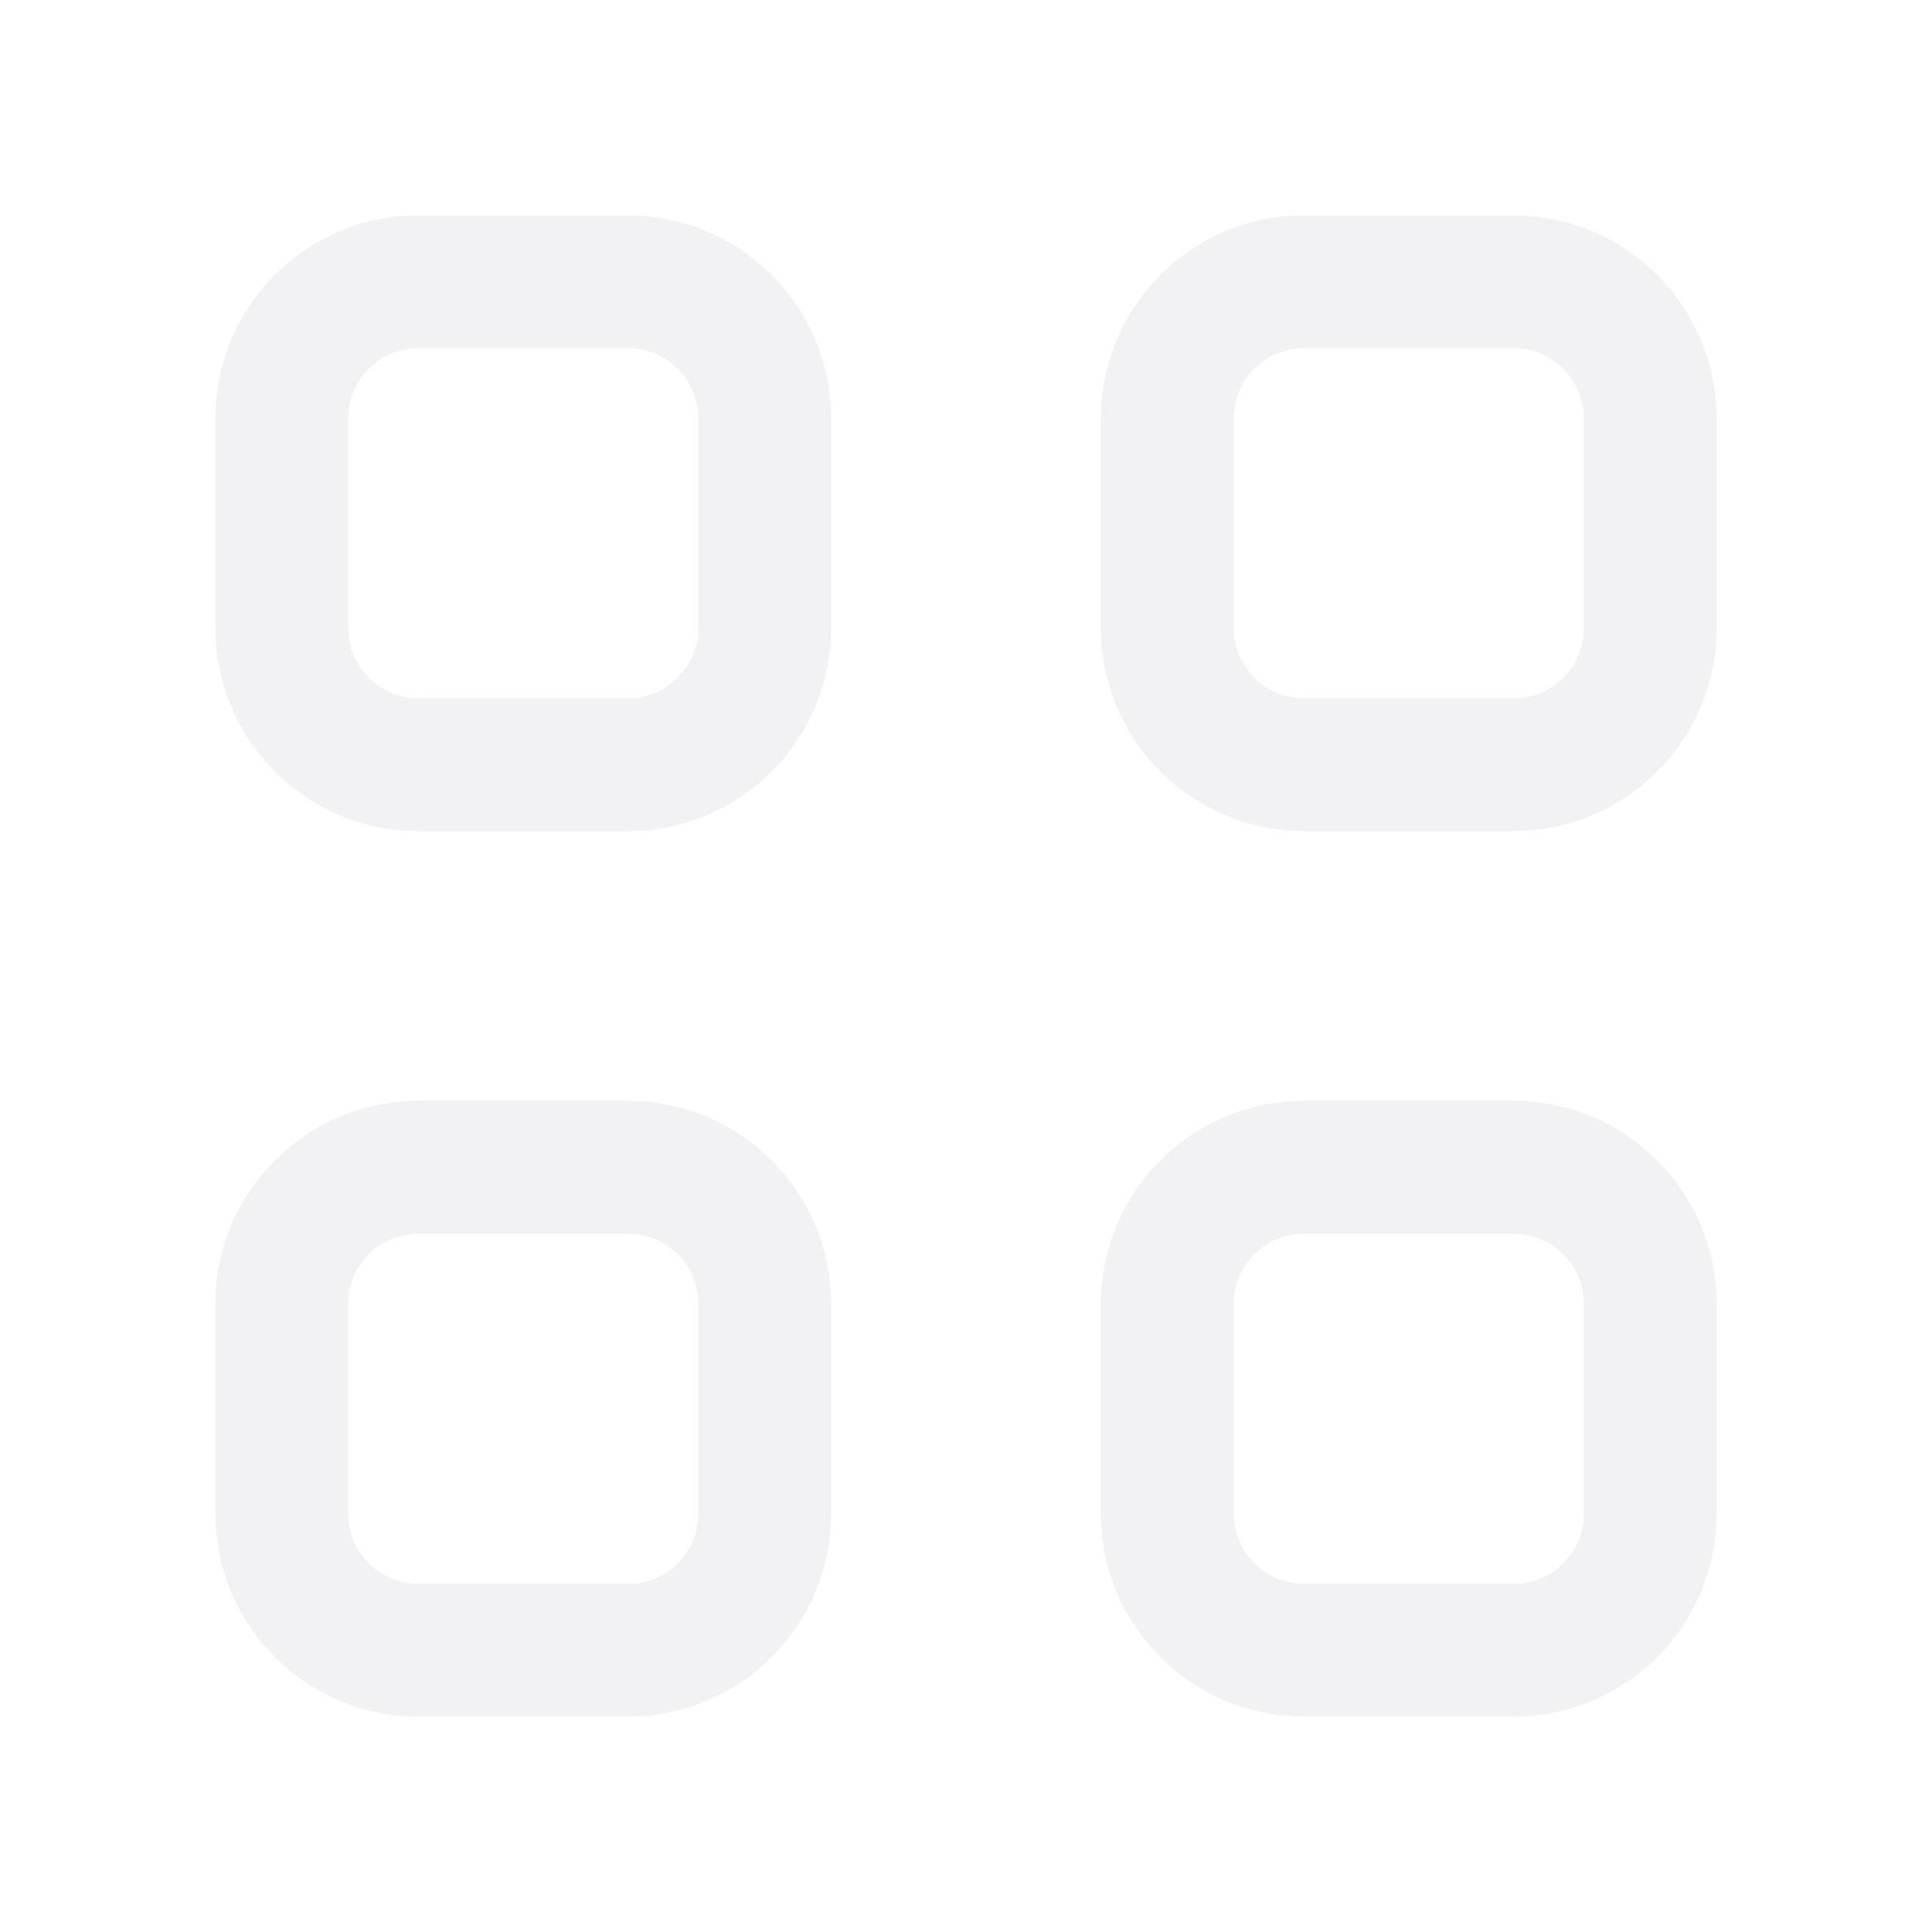
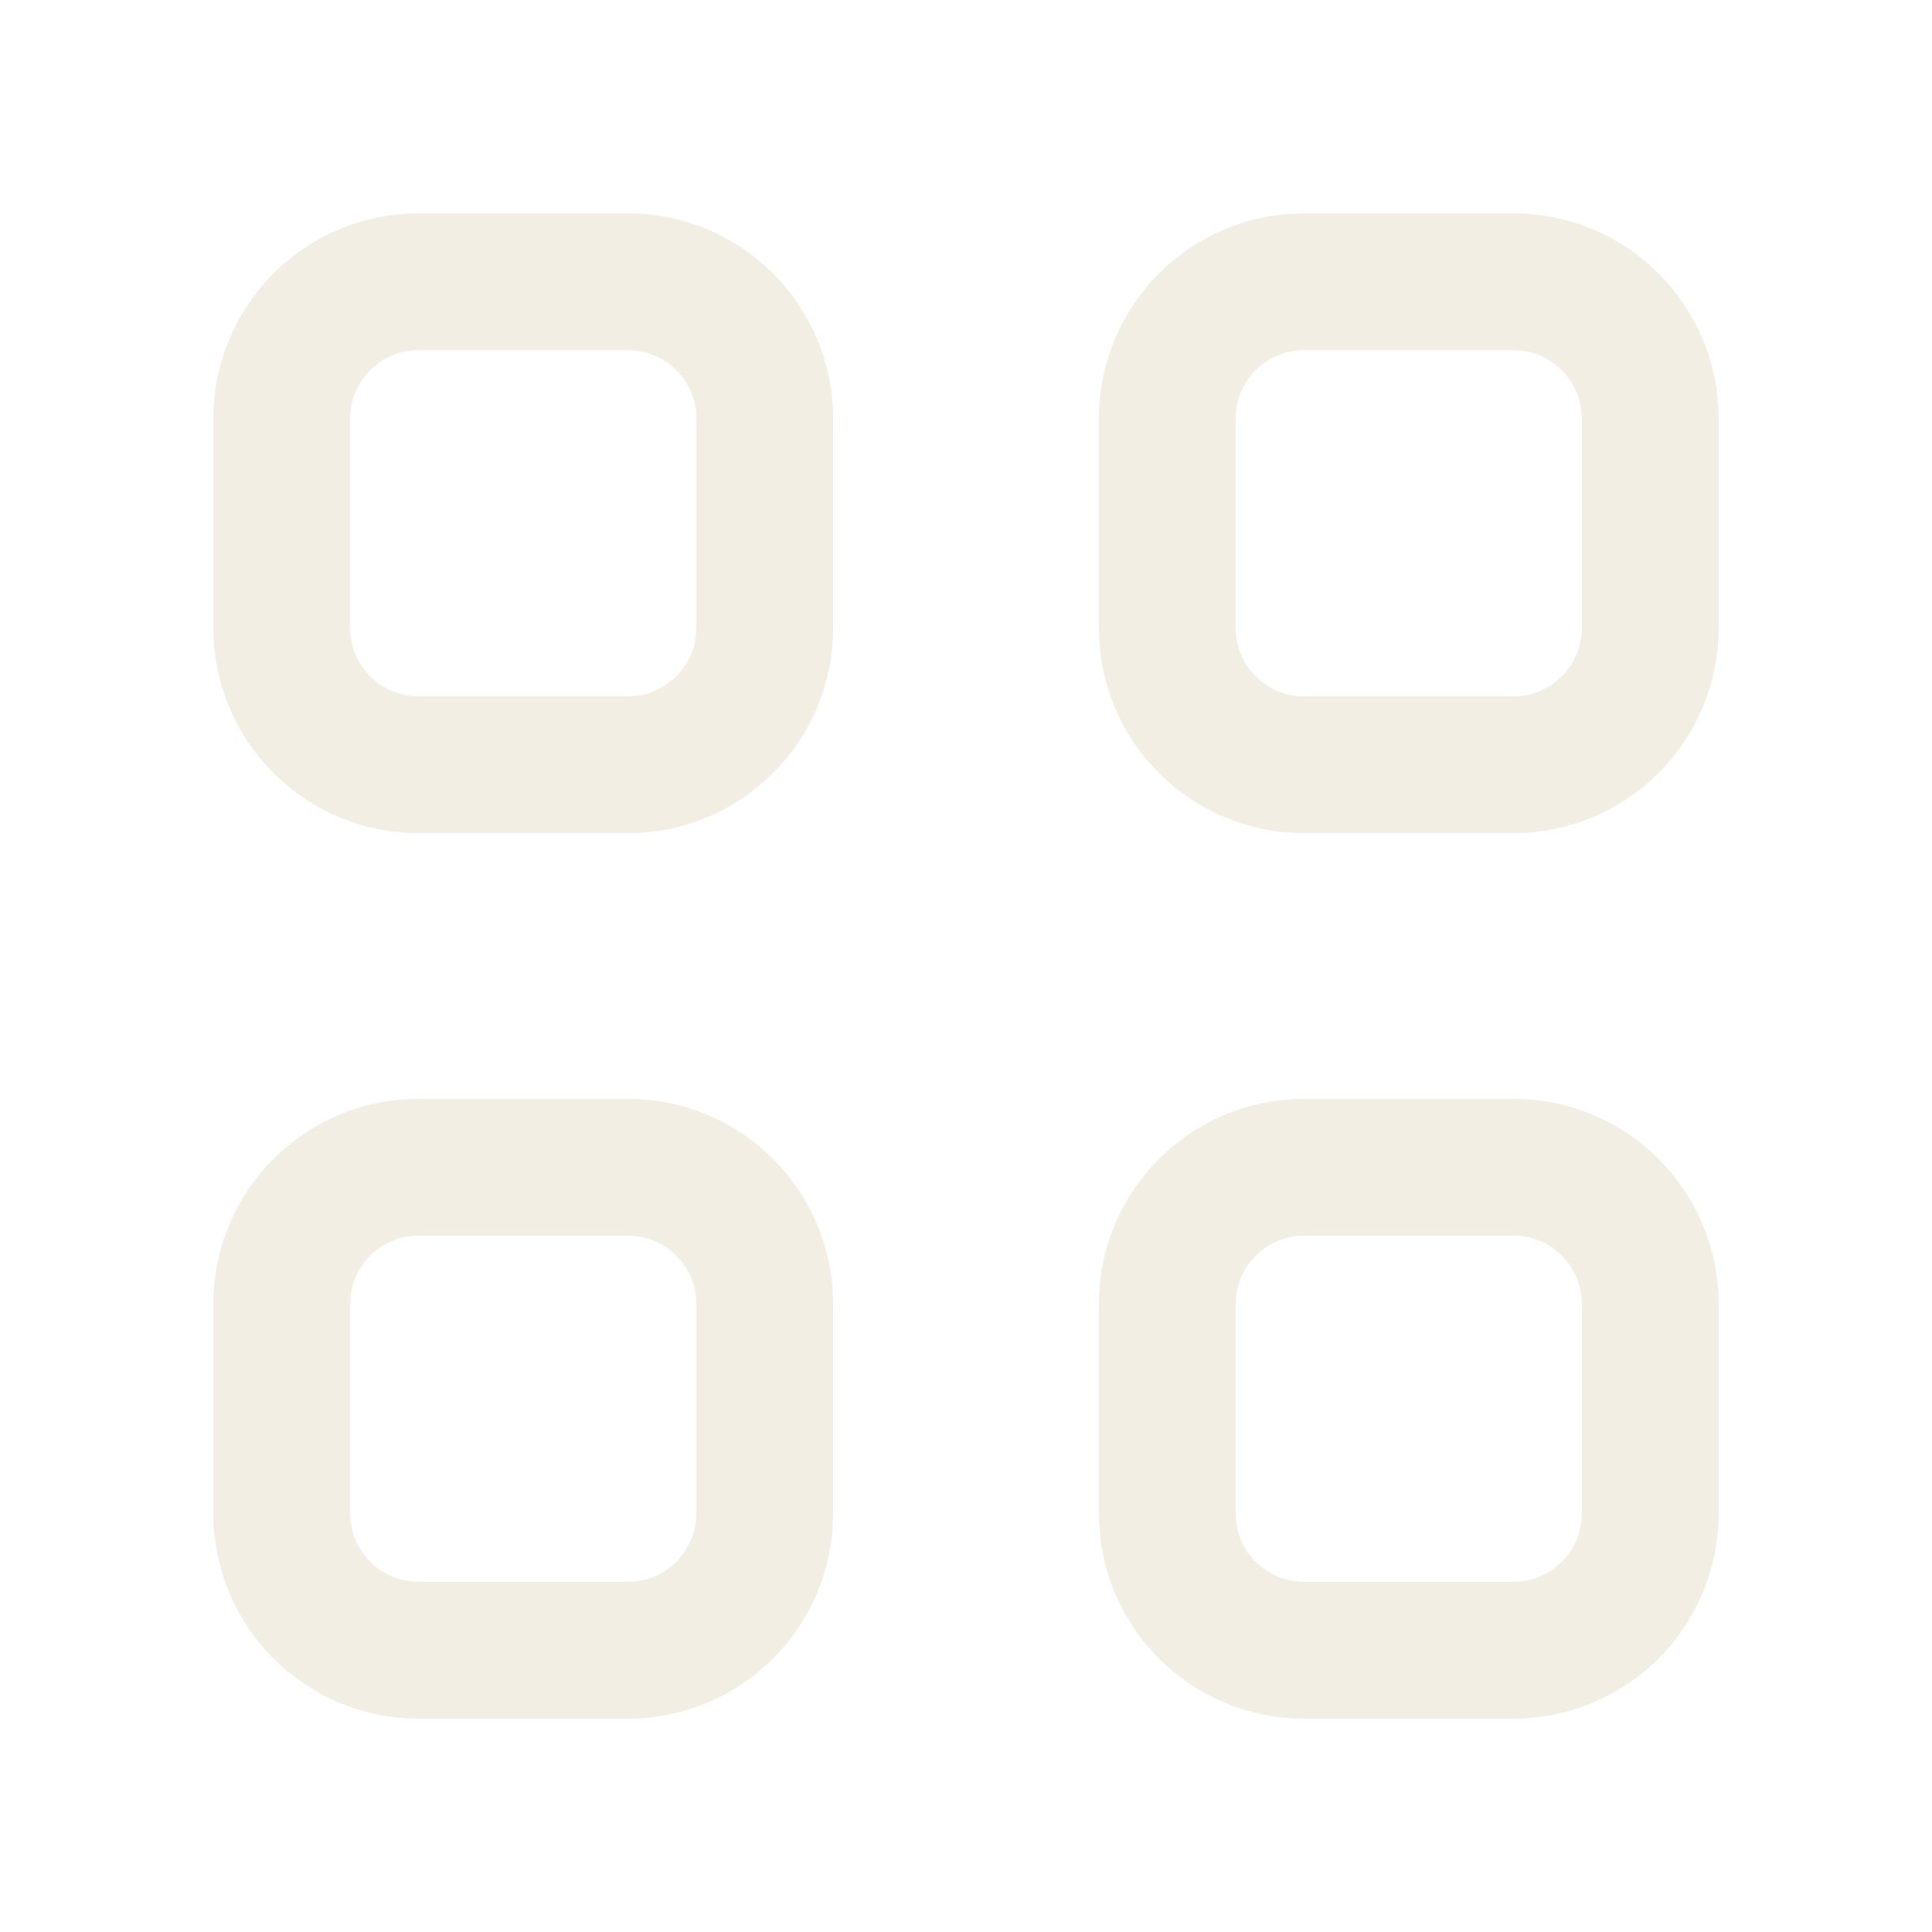
<svg xmlns="http://www.w3.org/2000/svg" width="24" height="24" viewBox="0 0 24 24">
-   <g fill="none" stroke="#f2f2f5" stroke-width="1.65" stroke-linecap="round" stroke-linejoin="round">
+   <g fill="none" stroke="#f3eee4" stroke-width="1.7" stroke-linecap="round" stroke-linejoin="round">
    <rect x="3.5" y="3.5" width="6" height="6" rx="1.7" />
    <rect x="14.5" y="3.5" width="6" height="6" rx="1.7" />
    <rect x="3.5" y="14.5" width="6" height="6" rx="1.7" />
    <rect x="14.5" y="14.5" width="6" height="6" rx="1.7" />
  </g>
</svg>
